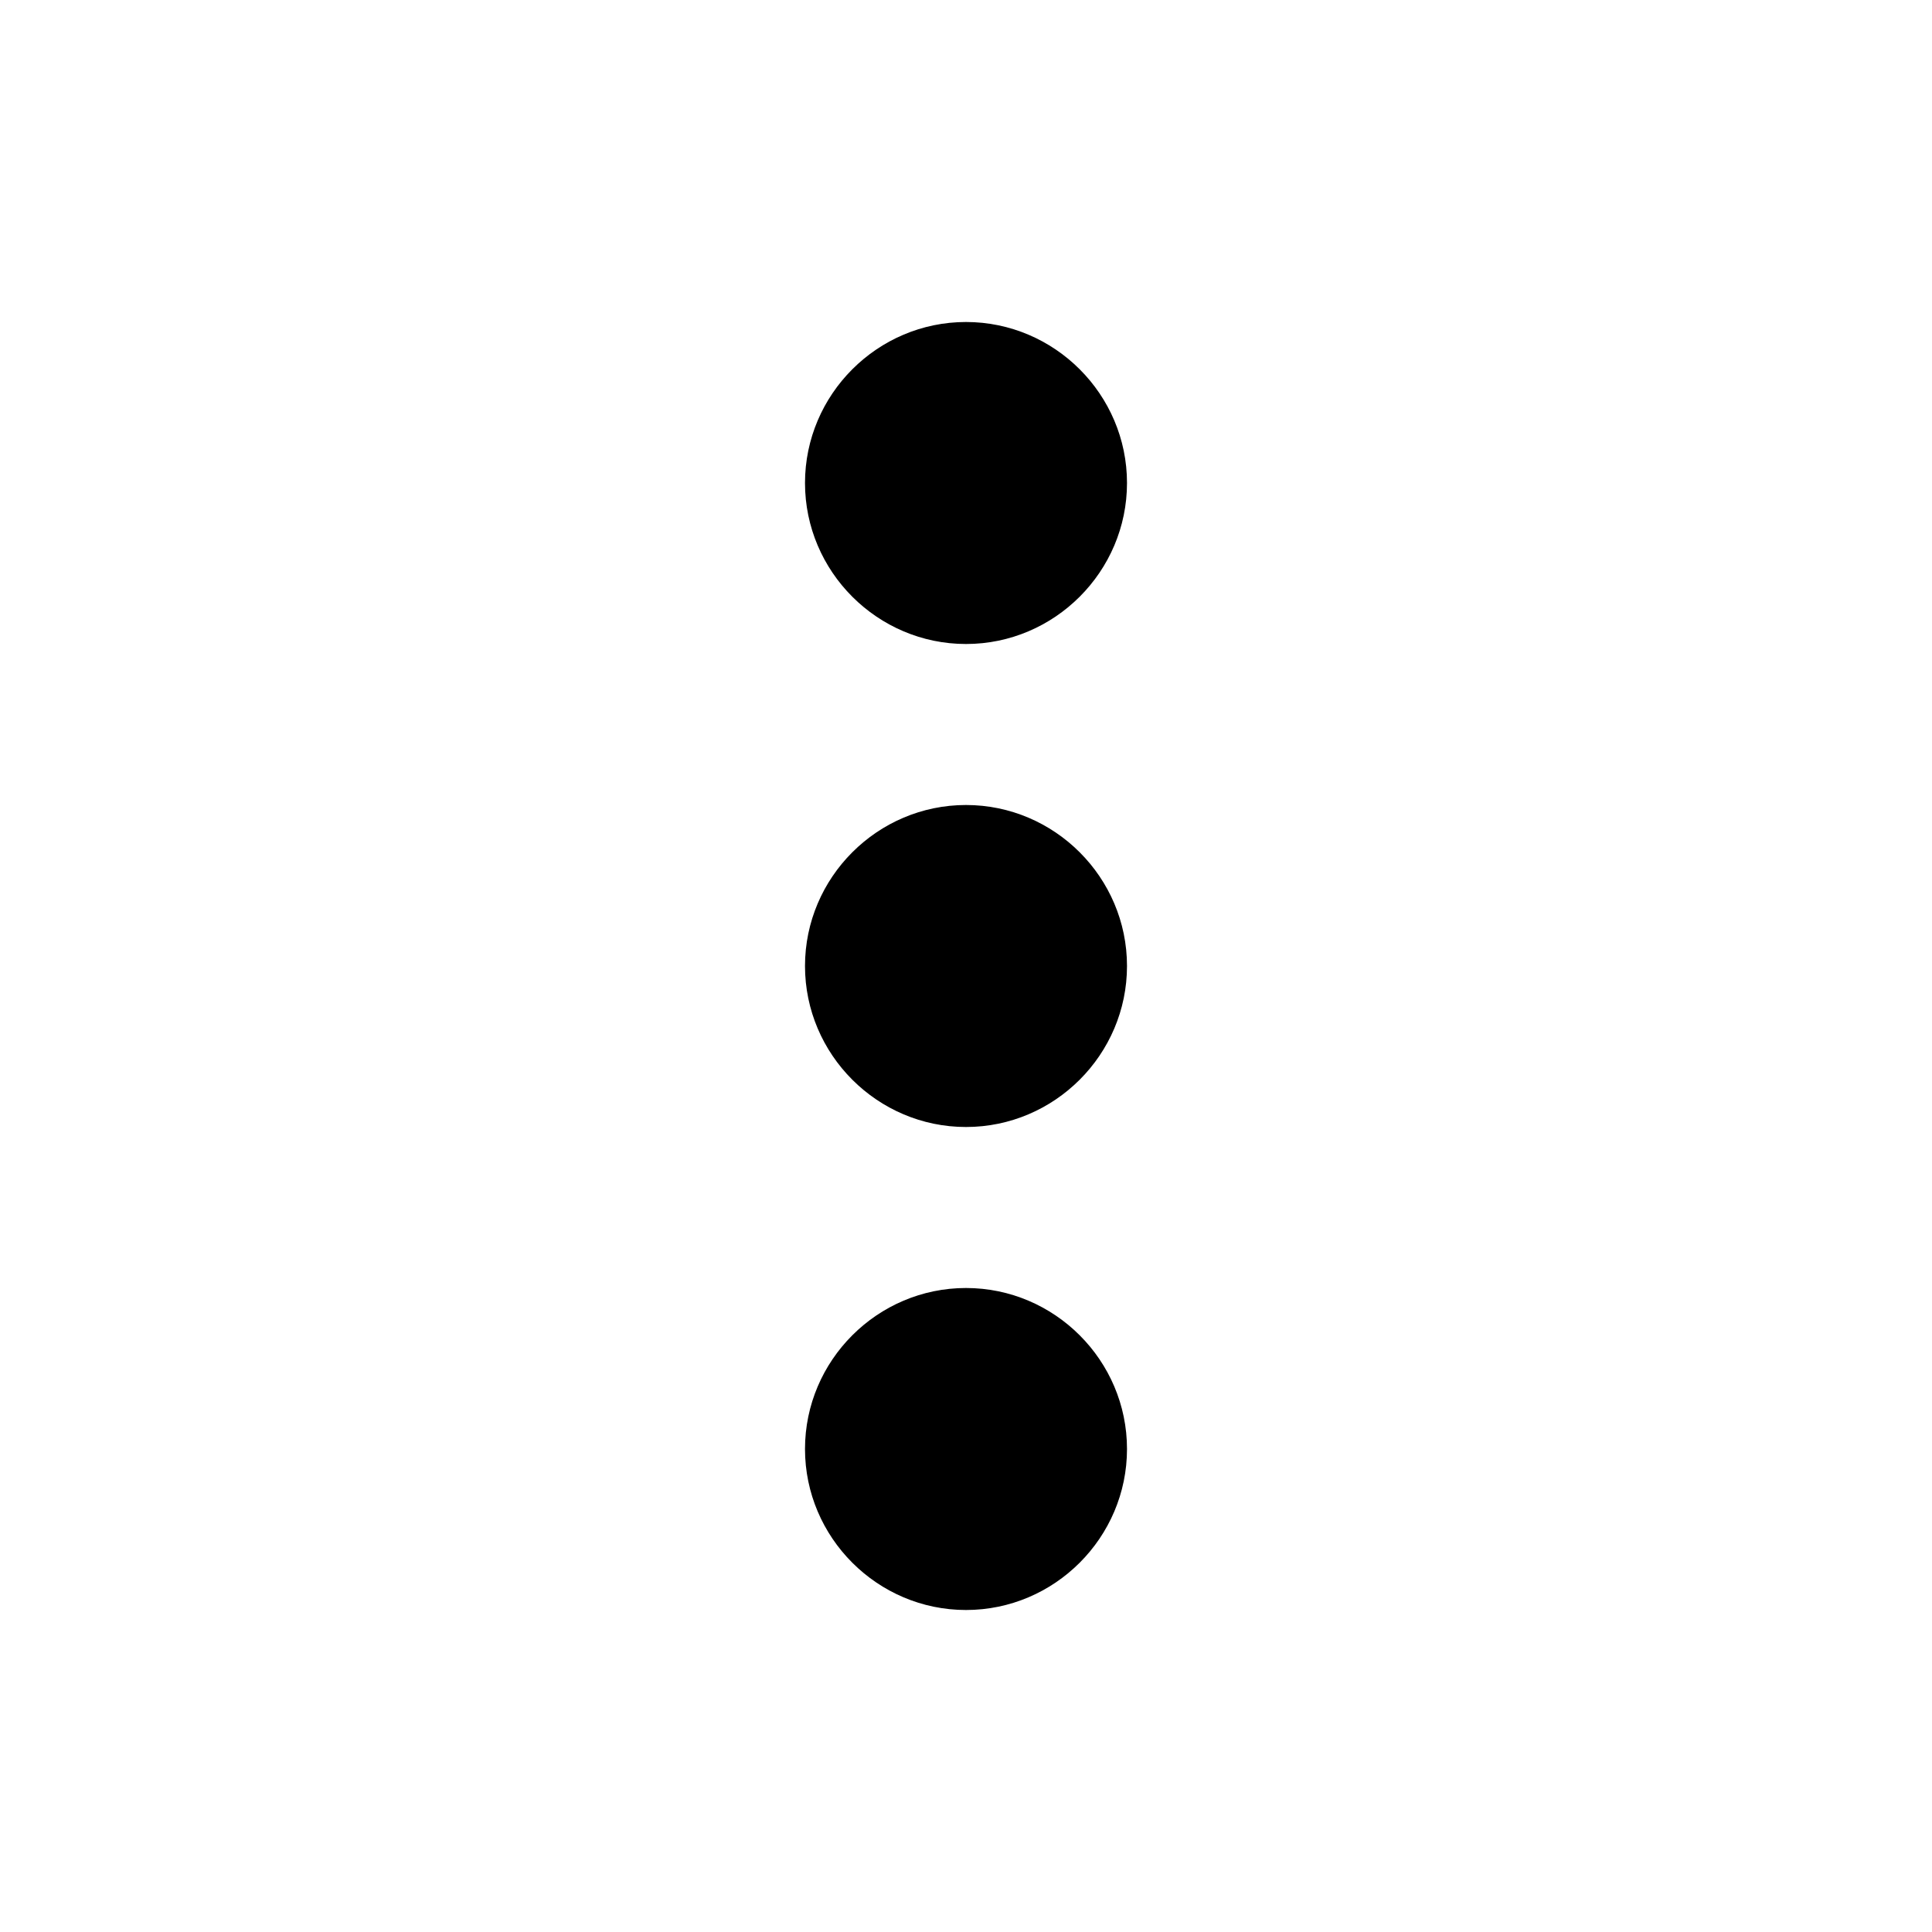
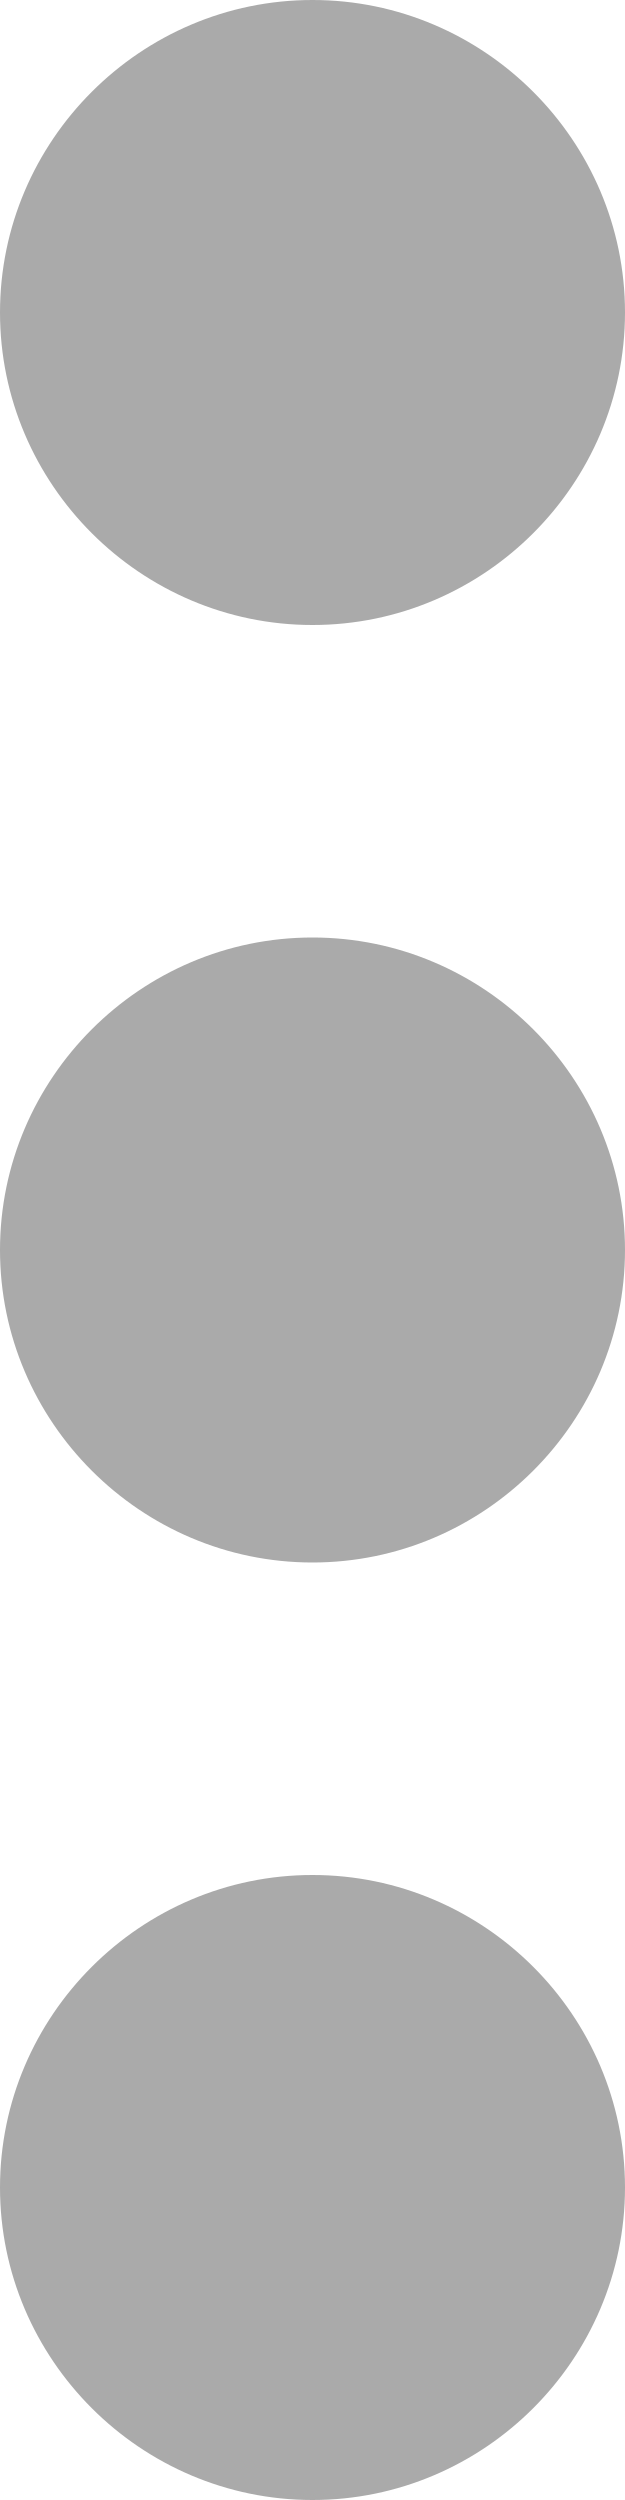
- <svg xmlns="http://www.w3.org/2000/svg" fill="#000000" height="24" viewBox="0 0 24 24" width="24">
-   <path d="M0 0h24v24H0z" fill="none" />
-   <path d="M12 8c1.1 0 2-.9 2-2s-.9-2-2-2-2 .9-2 2 .9 2 2 2zm0 2c-1.1 0-2 .9-2 2s.9 2 2 2 2-.9 2-2-.9-2-2-2zm0 6c-1.1 0-2 .9-2 2s.9 2 2 2 2-.9 2-2-.9-2-2-2z" />
+ <svg xmlns="http://www.w3.org/2000/svg" width="4px" height="16px" viewBox="0 0 4 16" version="1.1">
+   <defs />
+   <g id="Page-1" stroke="none" stroke-width="1" fill="none" fill-rule="evenodd">
+     <g id="more" transform="translate(-10, -4)">
+       <polygon id="Shape" points="0 0 24 0 24 24 0 24" />
+       <path d="M12,8 C13.1,8 14,7.1 14,6 C14,4.9 13.1,4 12,4 C10.9,4 10,4.9 10,6 C10,7.1 10.9,8 12,8 Z M12,10 C10.9,10 10,10.9 10,12 C10,13.1 10.9,14 12,14 C13.1,14 14,13.1 14,12 C14,10.9 13.1,10 12,10 Z M12,16 C10.9,16 10,16.9 10,18 C10,19.1 10.9,20 12,20 C13.1,20 14,19.1 14,18 C14,16.9 13.1,16 12,16 Z" id="Shape" fill="#AAAAAA" fill-rule="nonzero" />
+     </g>
+   </g>
</svg>
